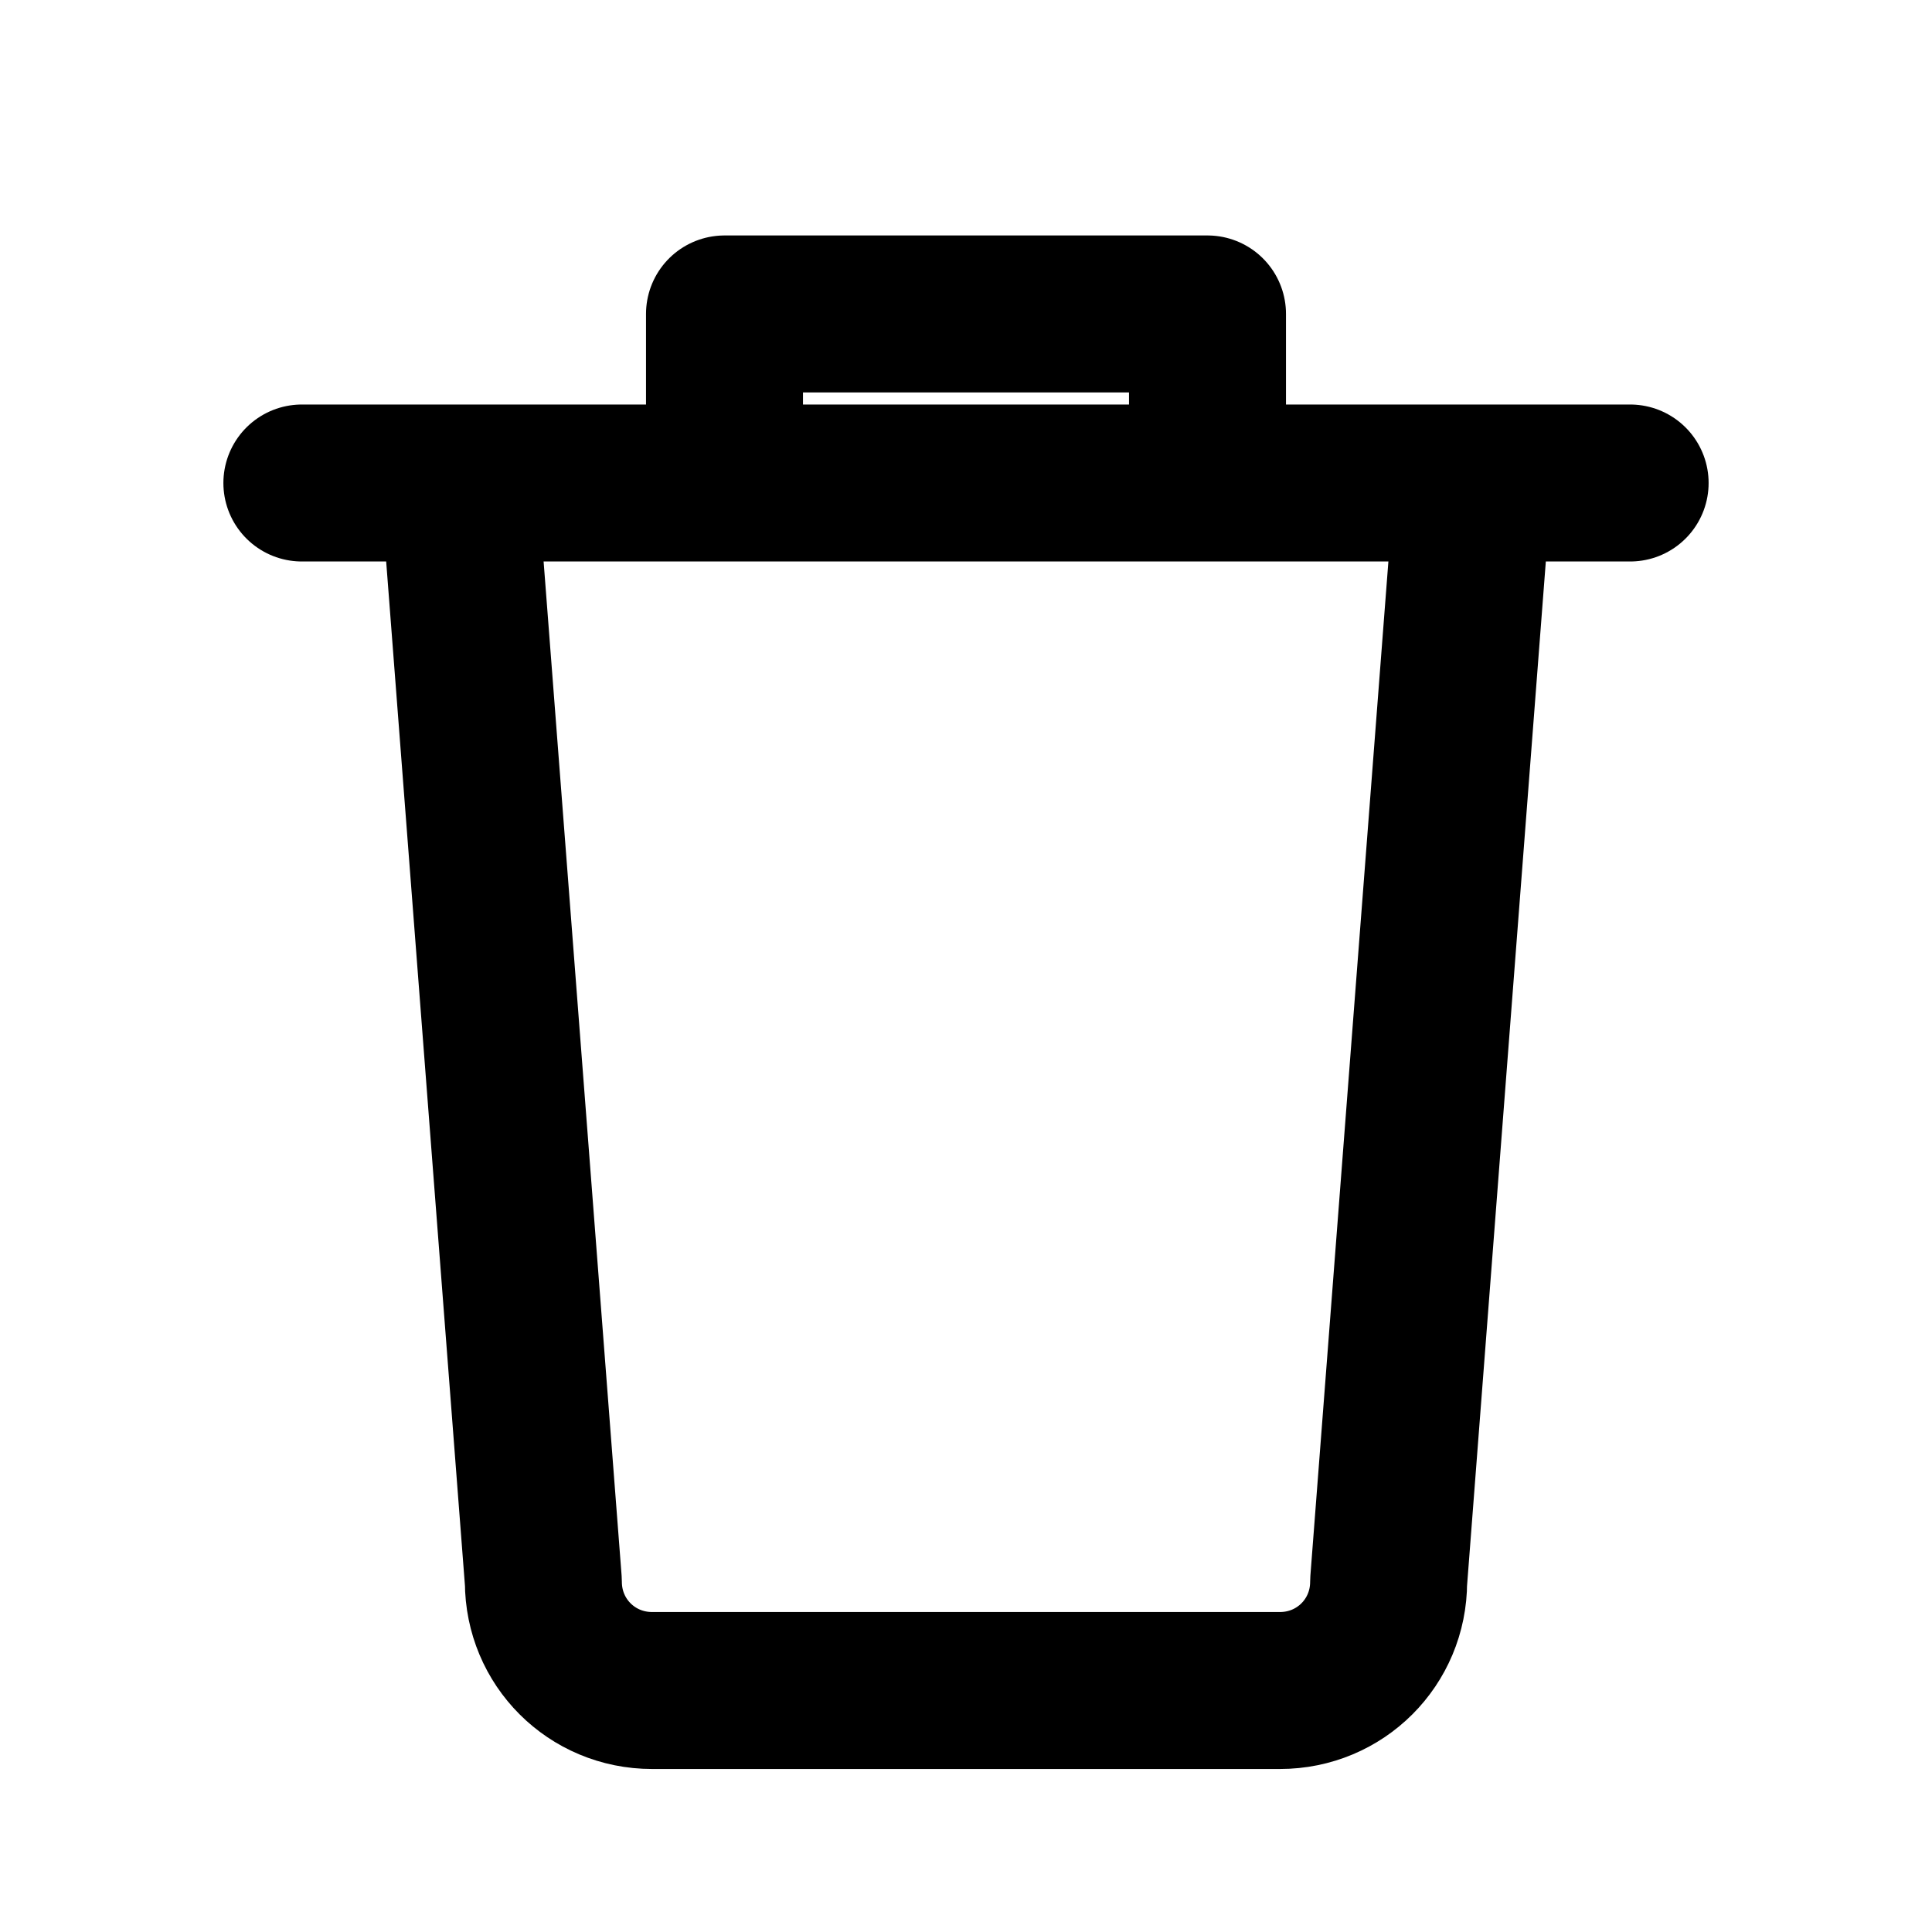
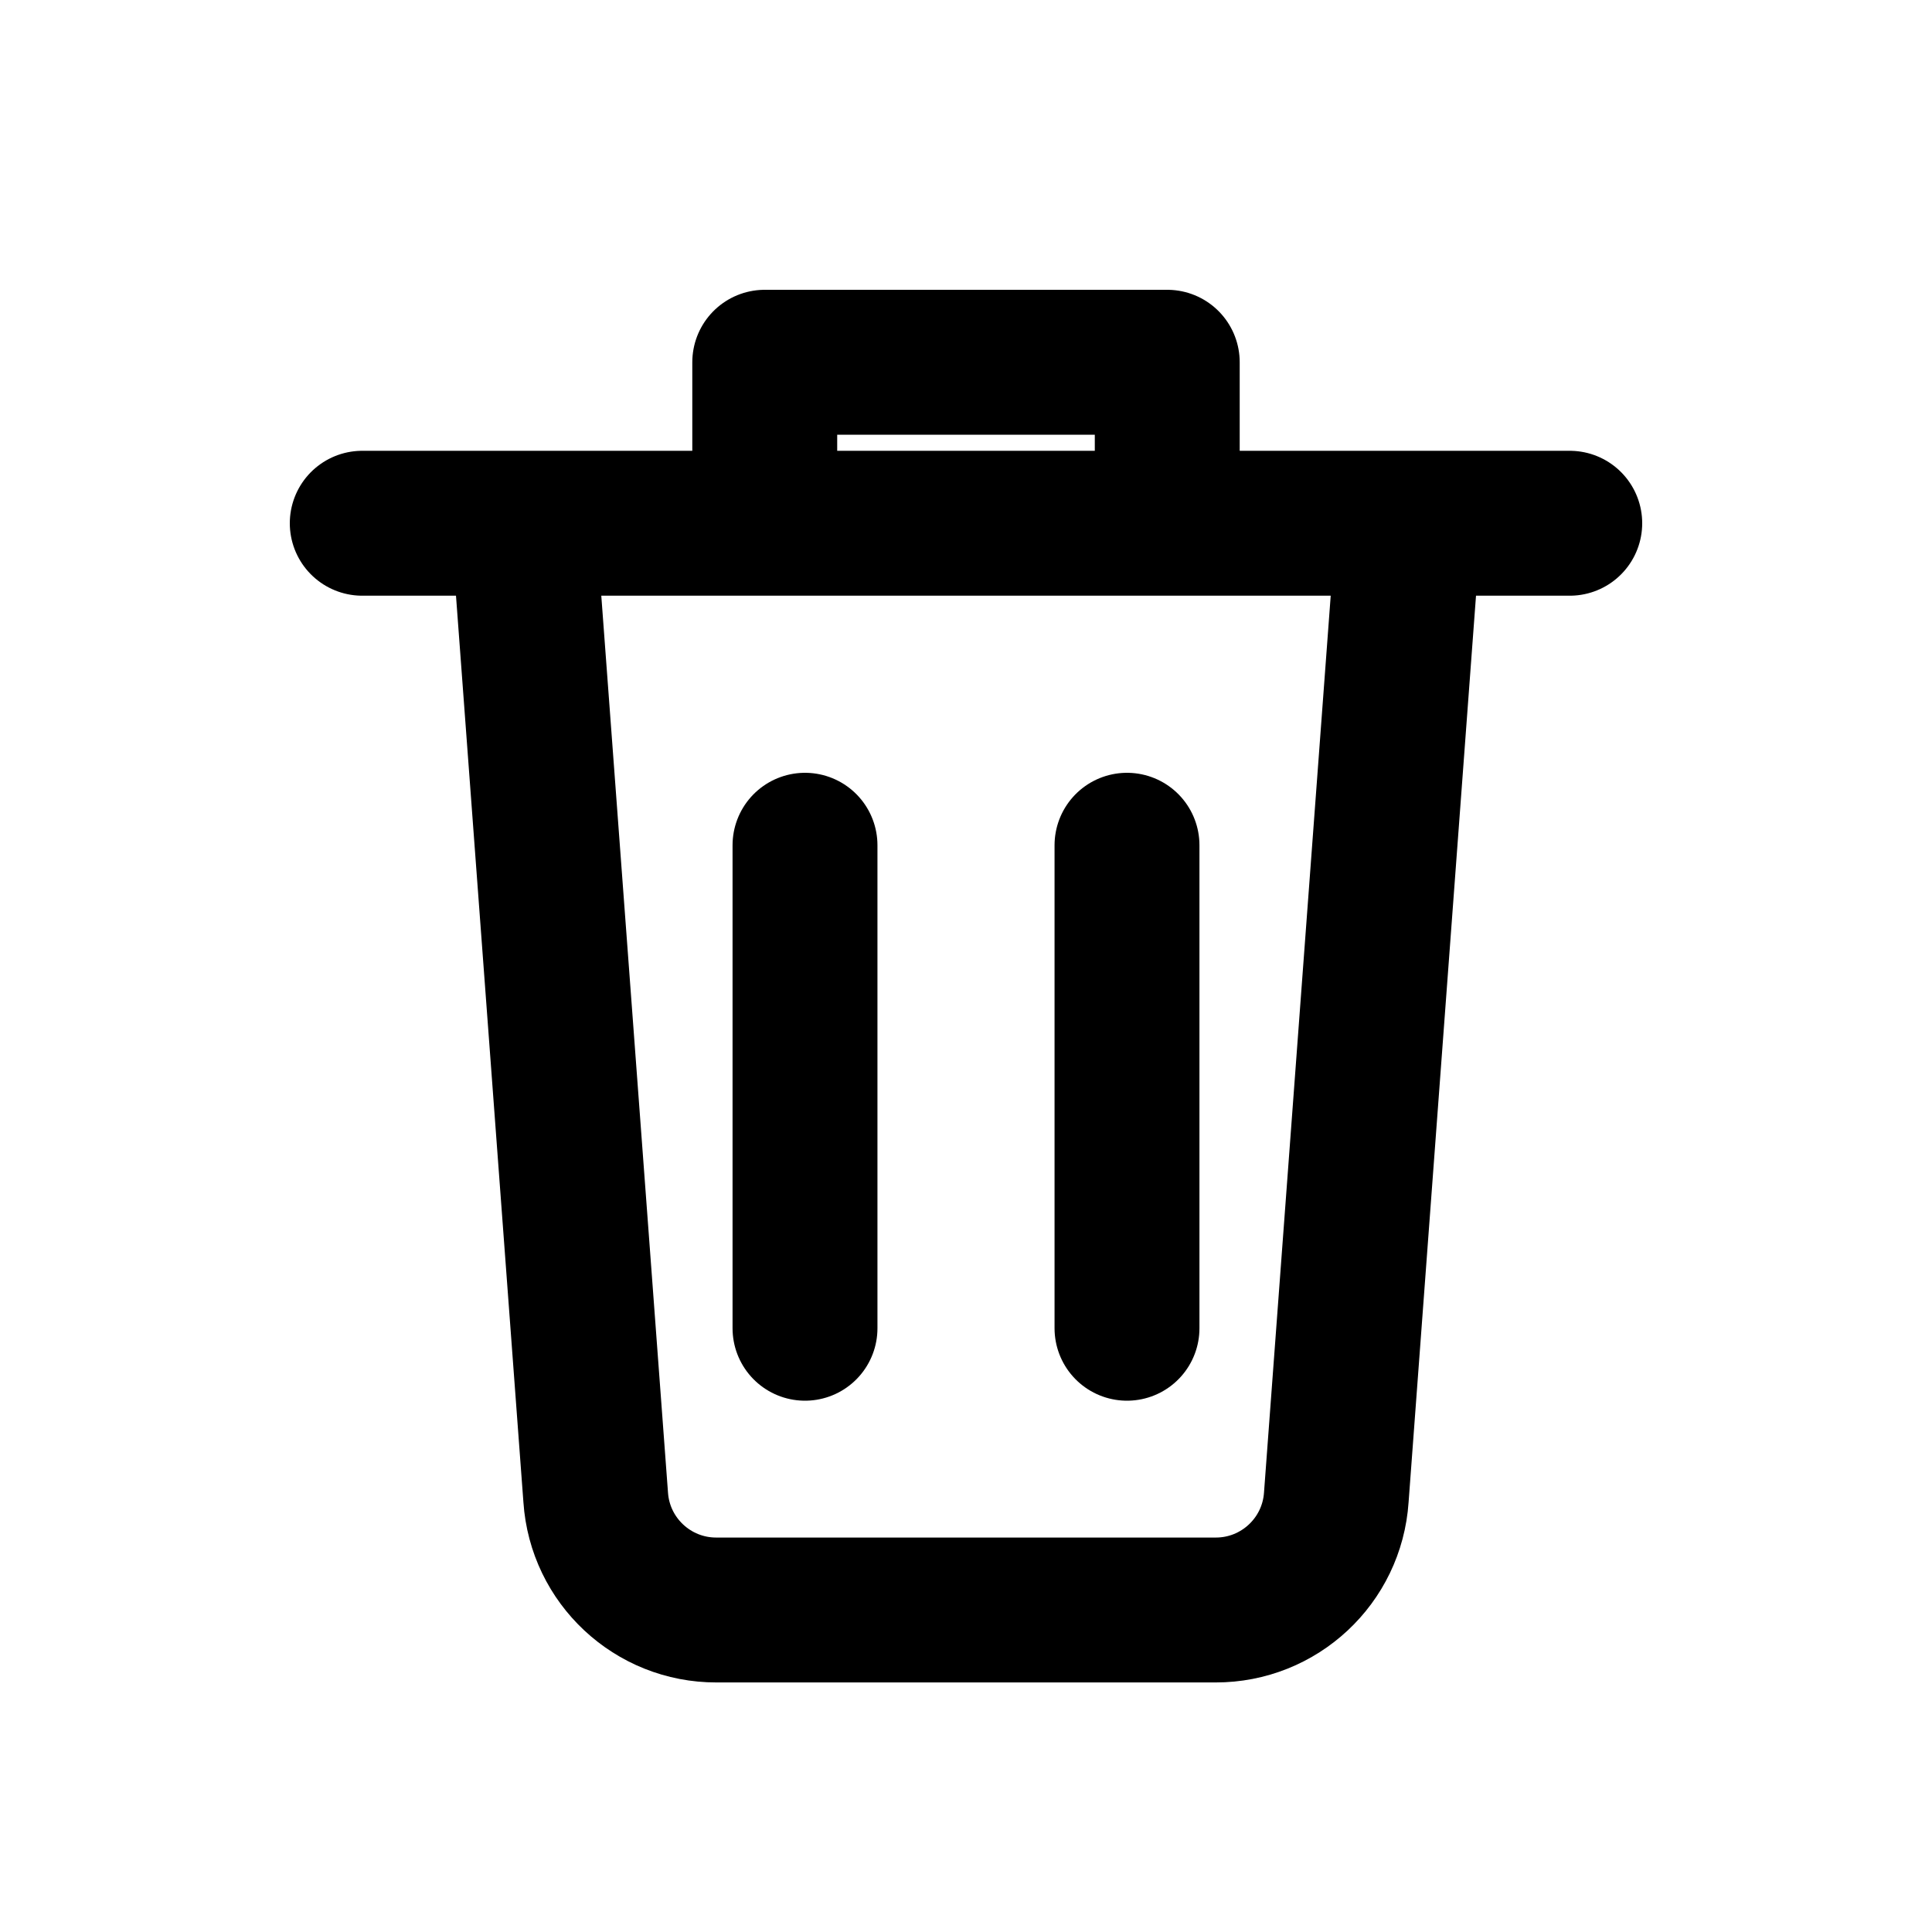
- <svg xmlns="http://www.w3.org/2000/svg" width="16" height="16" viewBox="0 0 16 16">
-   <path fill="none" stroke="#000" stroke-width="1.3" stroke-linecap="round" stroke-linejoin="round" d="M2.5 4h11M6 4V2.6h4V4m-6.2 0 .7 9.1c0 .5.4.9.9.9h5.2c.5 0 .9-.4.9-.9l.7-9.1" />
+ <svg xmlns="http://www.w3.org/2000/svg" width="24" height="24" viewBox="0 0 24 24" fill="none" stroke="#000" stroke-width="1.8" stroke-linecap="round" stroke-linejoin="round">
+   <path d="M4.5 6.5h15M9.5 6.5V4.5h5v2M6.5 6.5l.9 12.1a1.5 1.5 0 0 0 1.5 1.4h6.2a1.5 1.5 0 0 0 1.5-1.4l.9-12.1M10 10.5v6M14 10.5v6" />
</svg>
